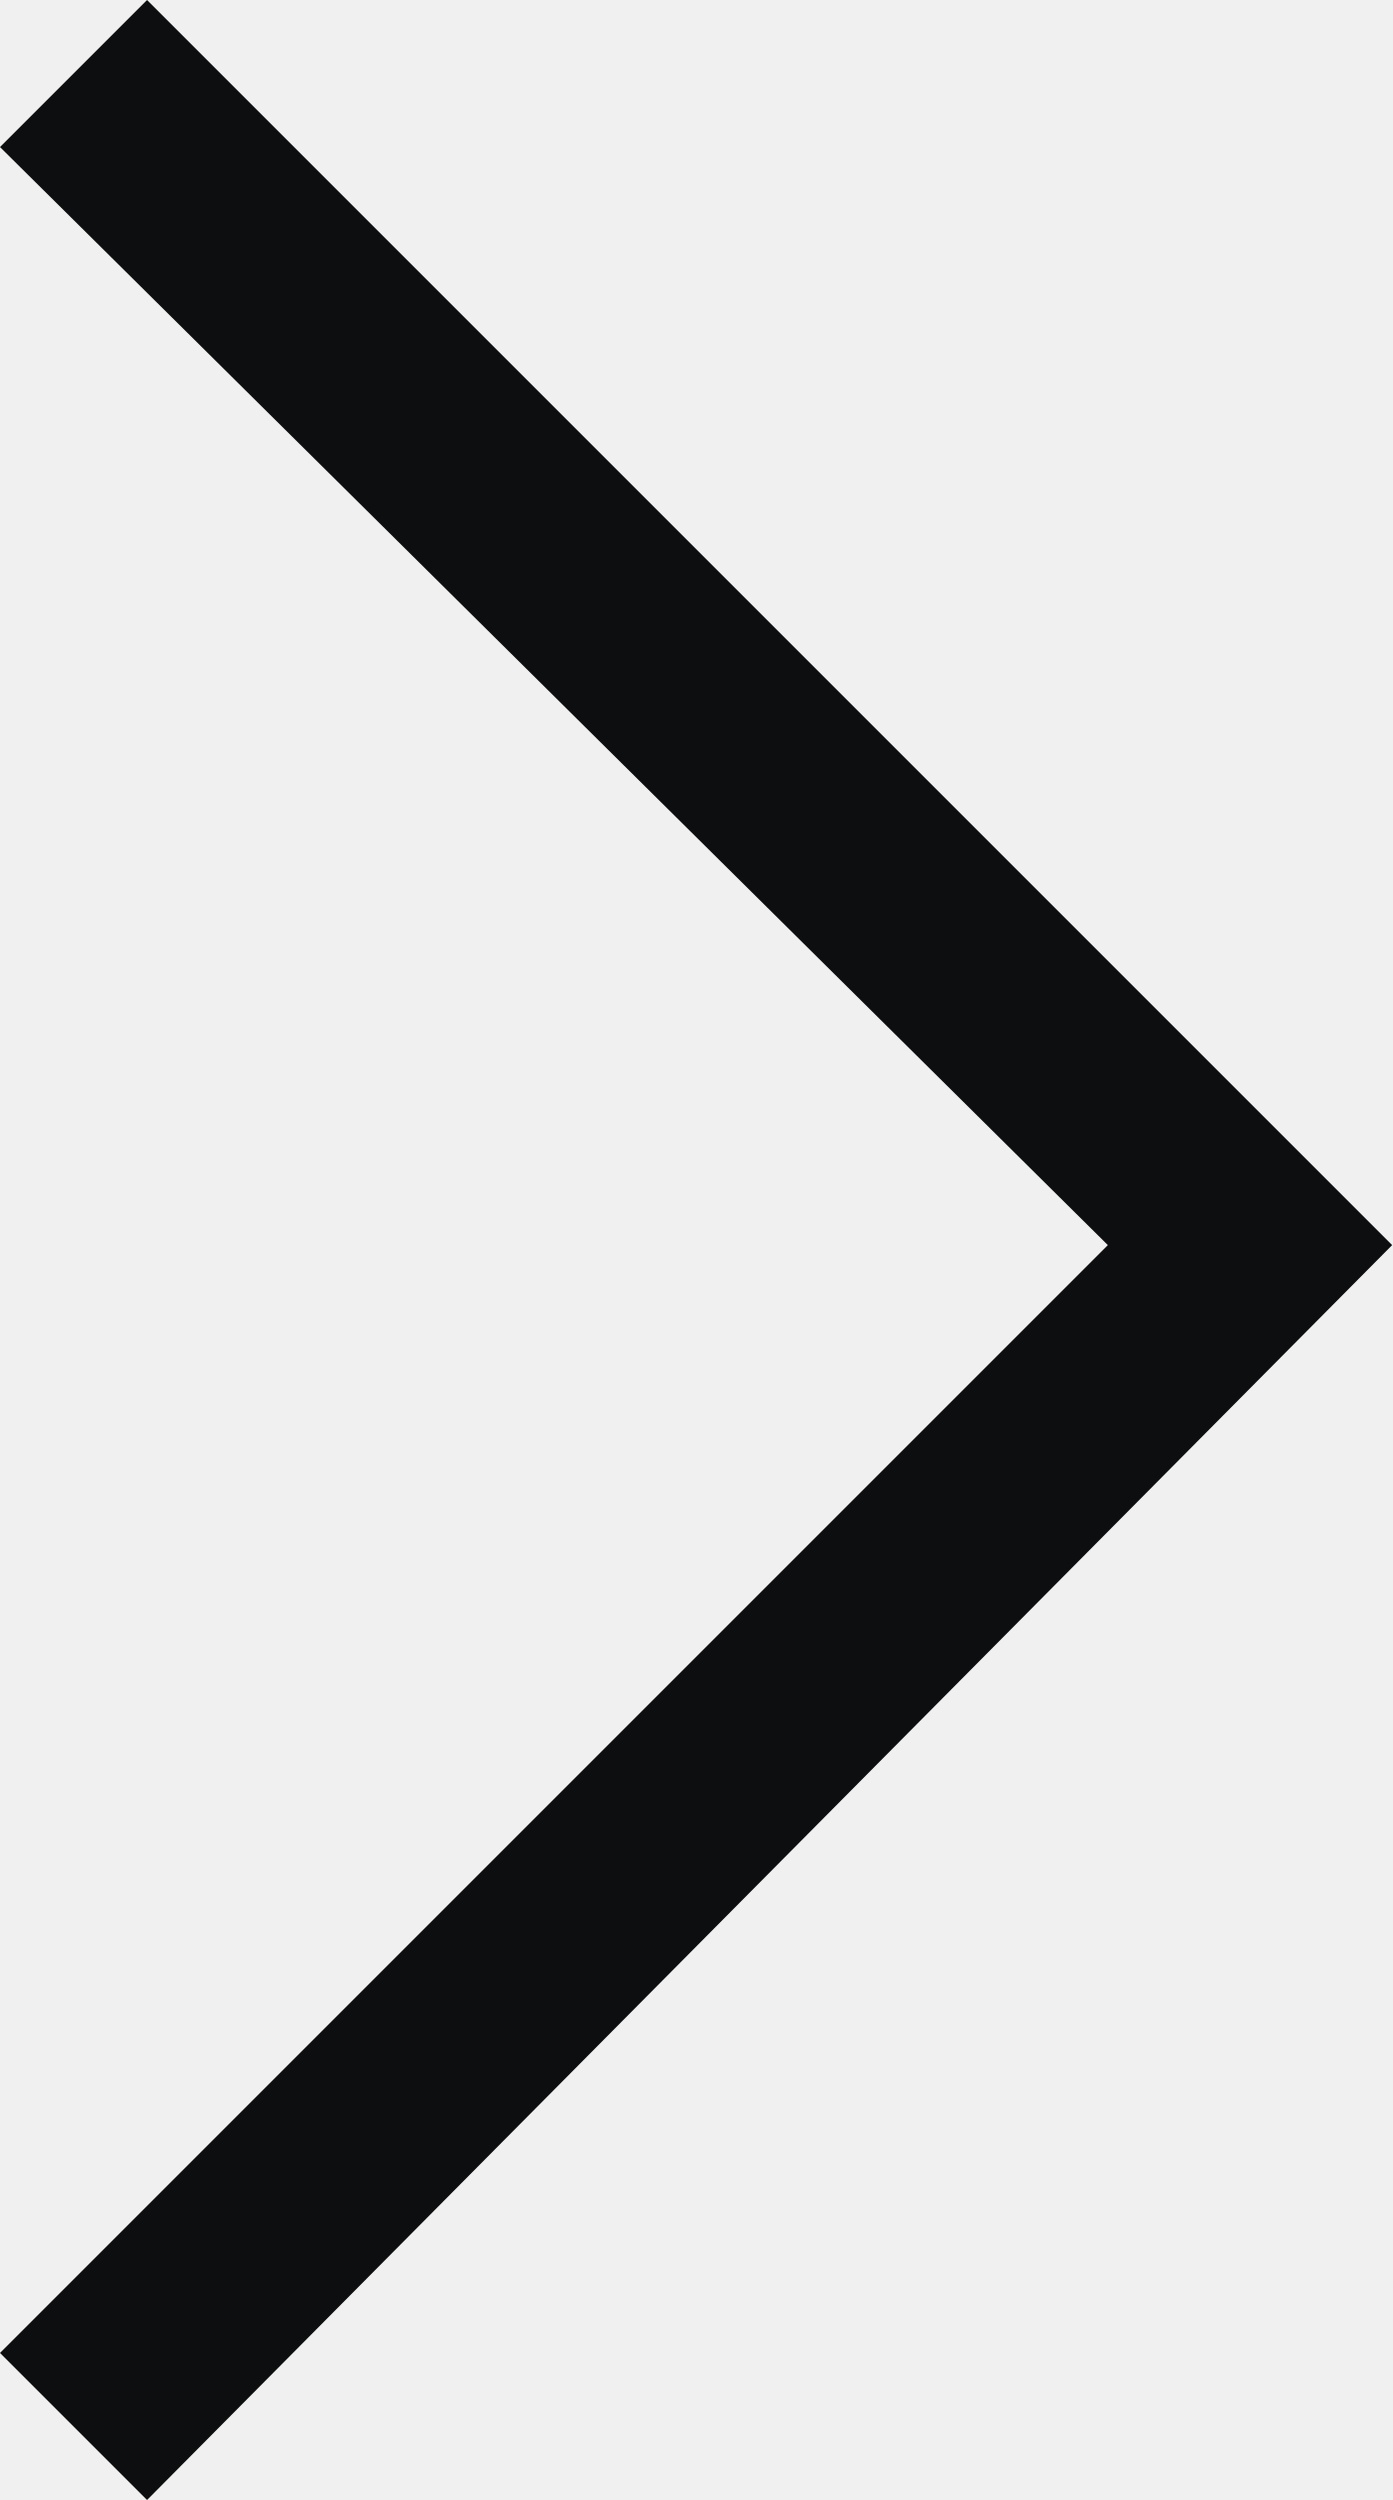
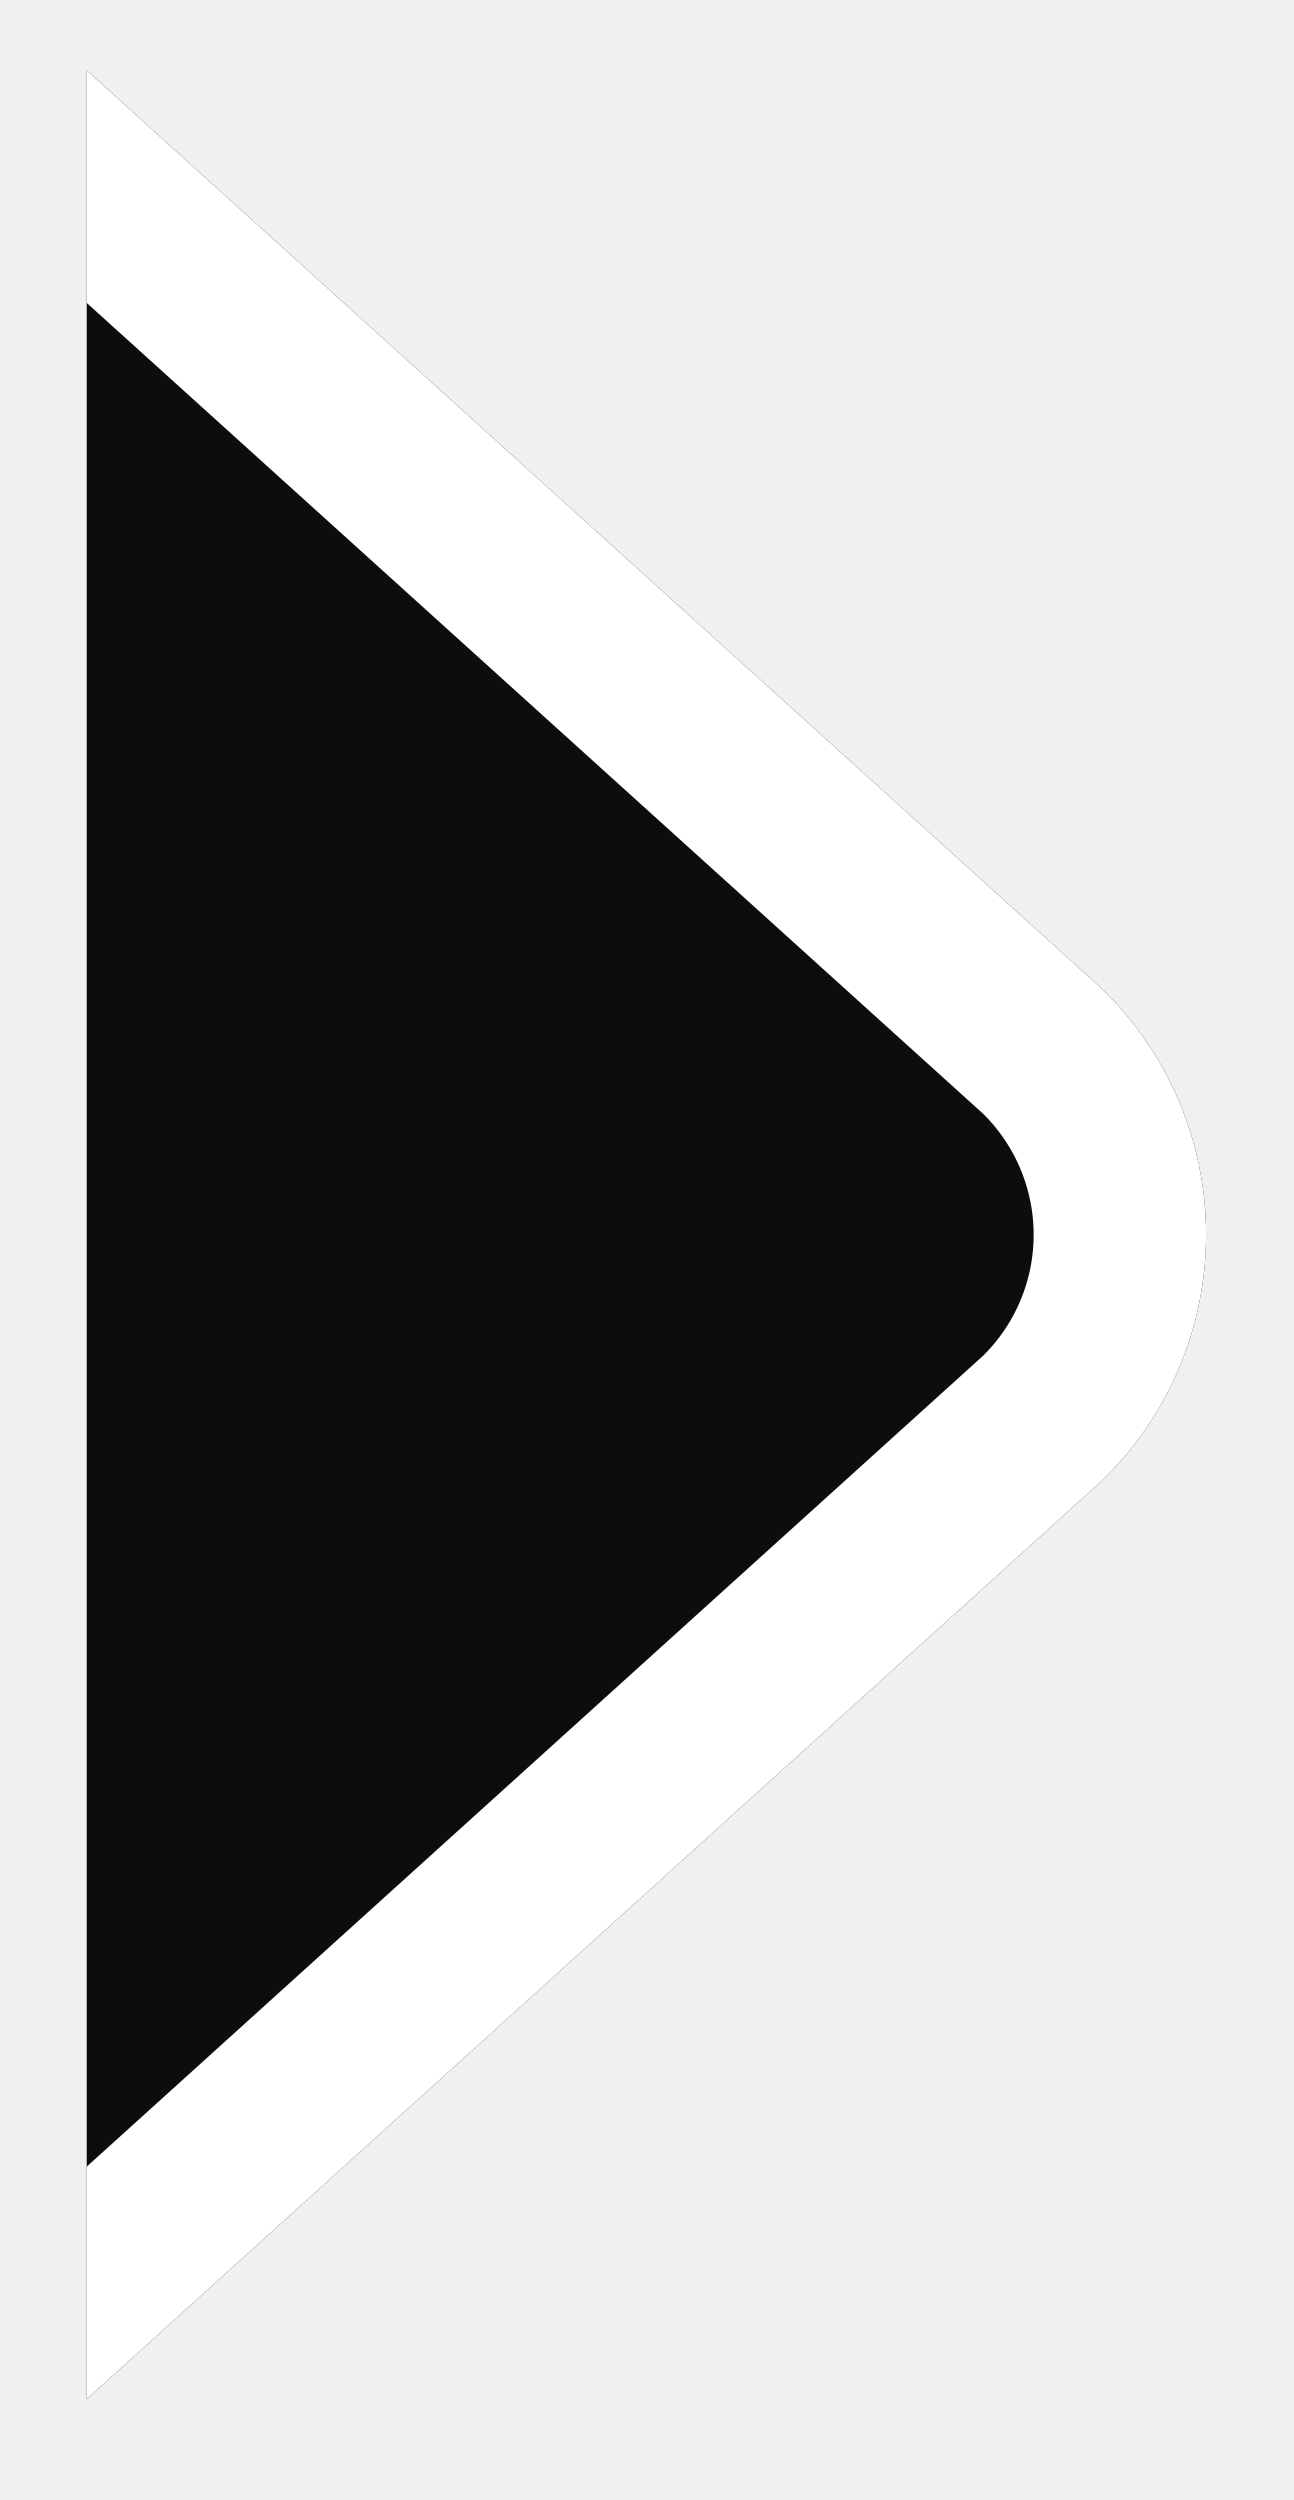
- <svg xmlns="http://www.w3.org/2000/svg" version="1.1" id="Слой_1" x="0px" y="0px" viewBox="0 0 14.2 25.5" style="enable-background:new 0 0 14.2 25.5;" xml:space="preserve">
-   <style type="text/css">
- 	.st0{fill:#0D0E0F;}
- </style>
-   <polygon class="st0" points="14.2,12.7 1.5,0 0,1.5 11.3,12.7 0,24 1.5,25.5 14.2,12.7 14.2,12.7 " />
+ <svg xmlns="http://www.w3.org/2000/svg" width="15" height="29" viewBox="0 0 15 29">
+   <defs>
+     <clipPath id="ioqia">
+       <path fill="#fff" d="M1.006.817L12.772 11.46a3.973 3.973 0 0 1 0 5.726L1.006 27.83" />
+     </clipPath>
+   </defs>
+   <g>
+     <g>
+       <path fill="#0d0d0d" d="M1.006.817L12.772 11.46a3.973 3.973 0 0 1 0 5.726L1.006 27.83" />
+       <path fill="none" stroke="#fff" stroke-miterlimit="20" stroke-width="4" d="M1.006.817L12.772 11.46a3.973 3.973 0 0 1 0 5.726L1.006 27.83" clip-path="url(&quot;#ioqia&quot;)" />
+     </g>
+   </g>
</svg>
